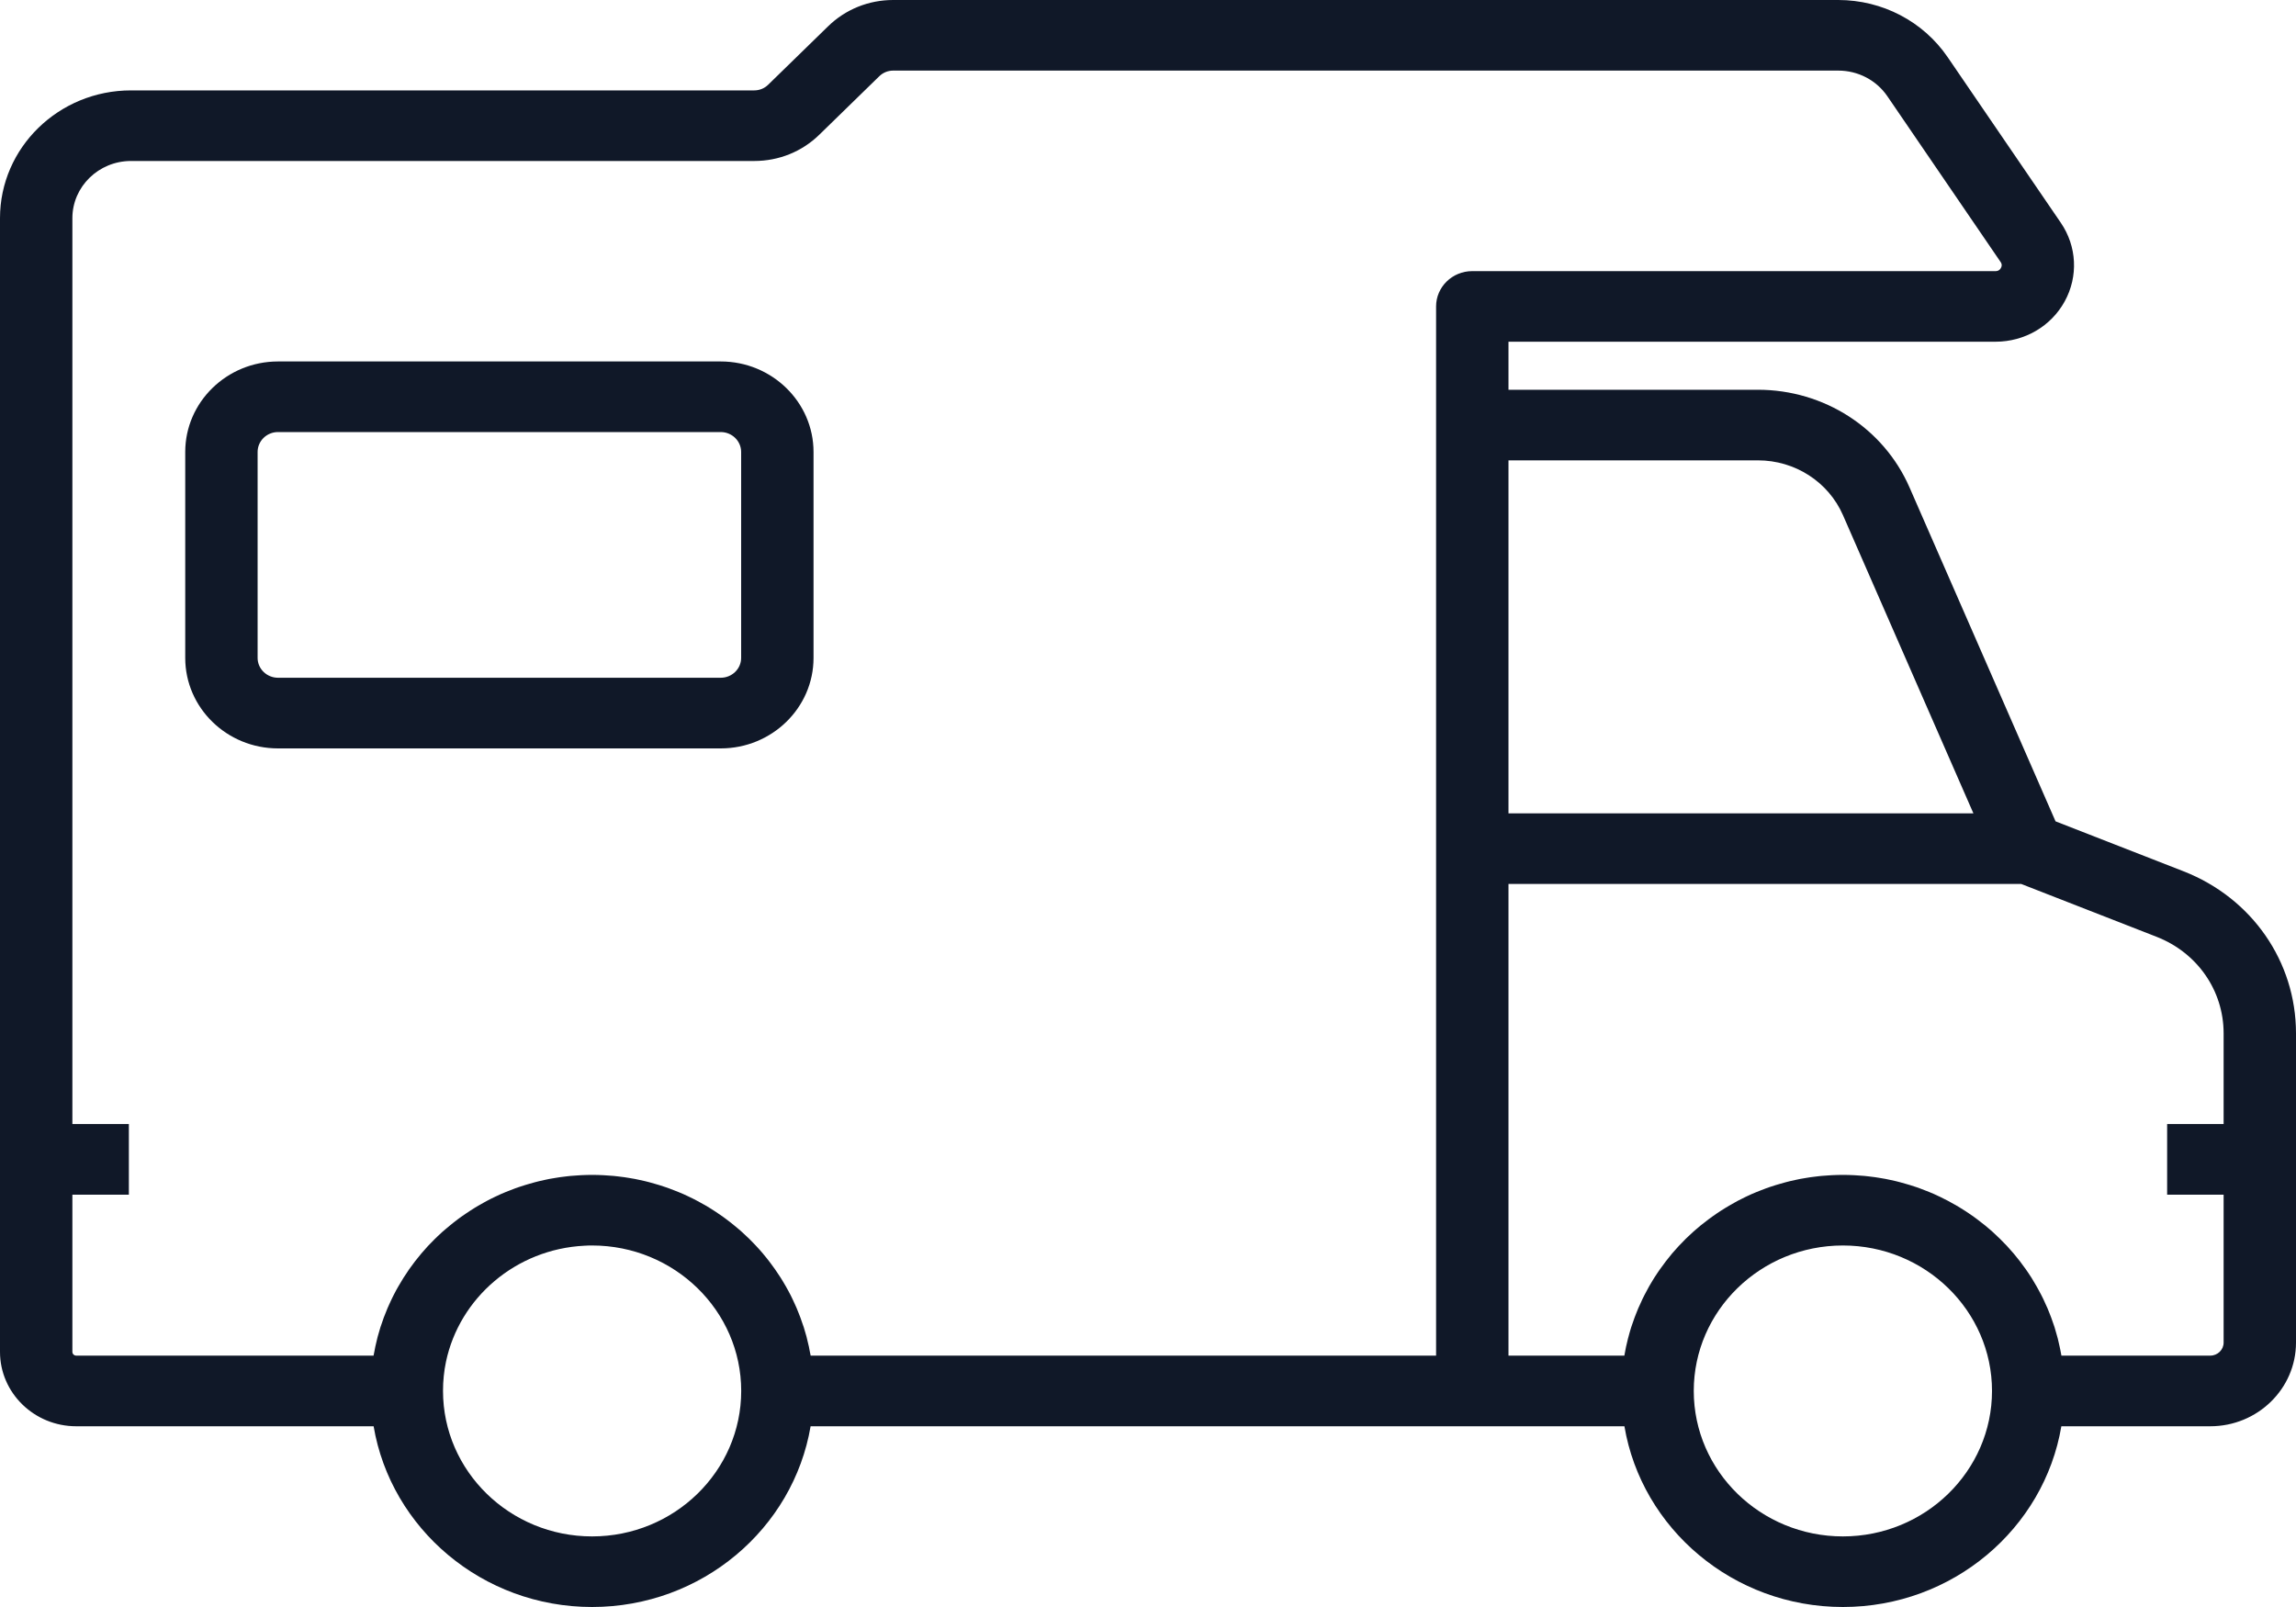
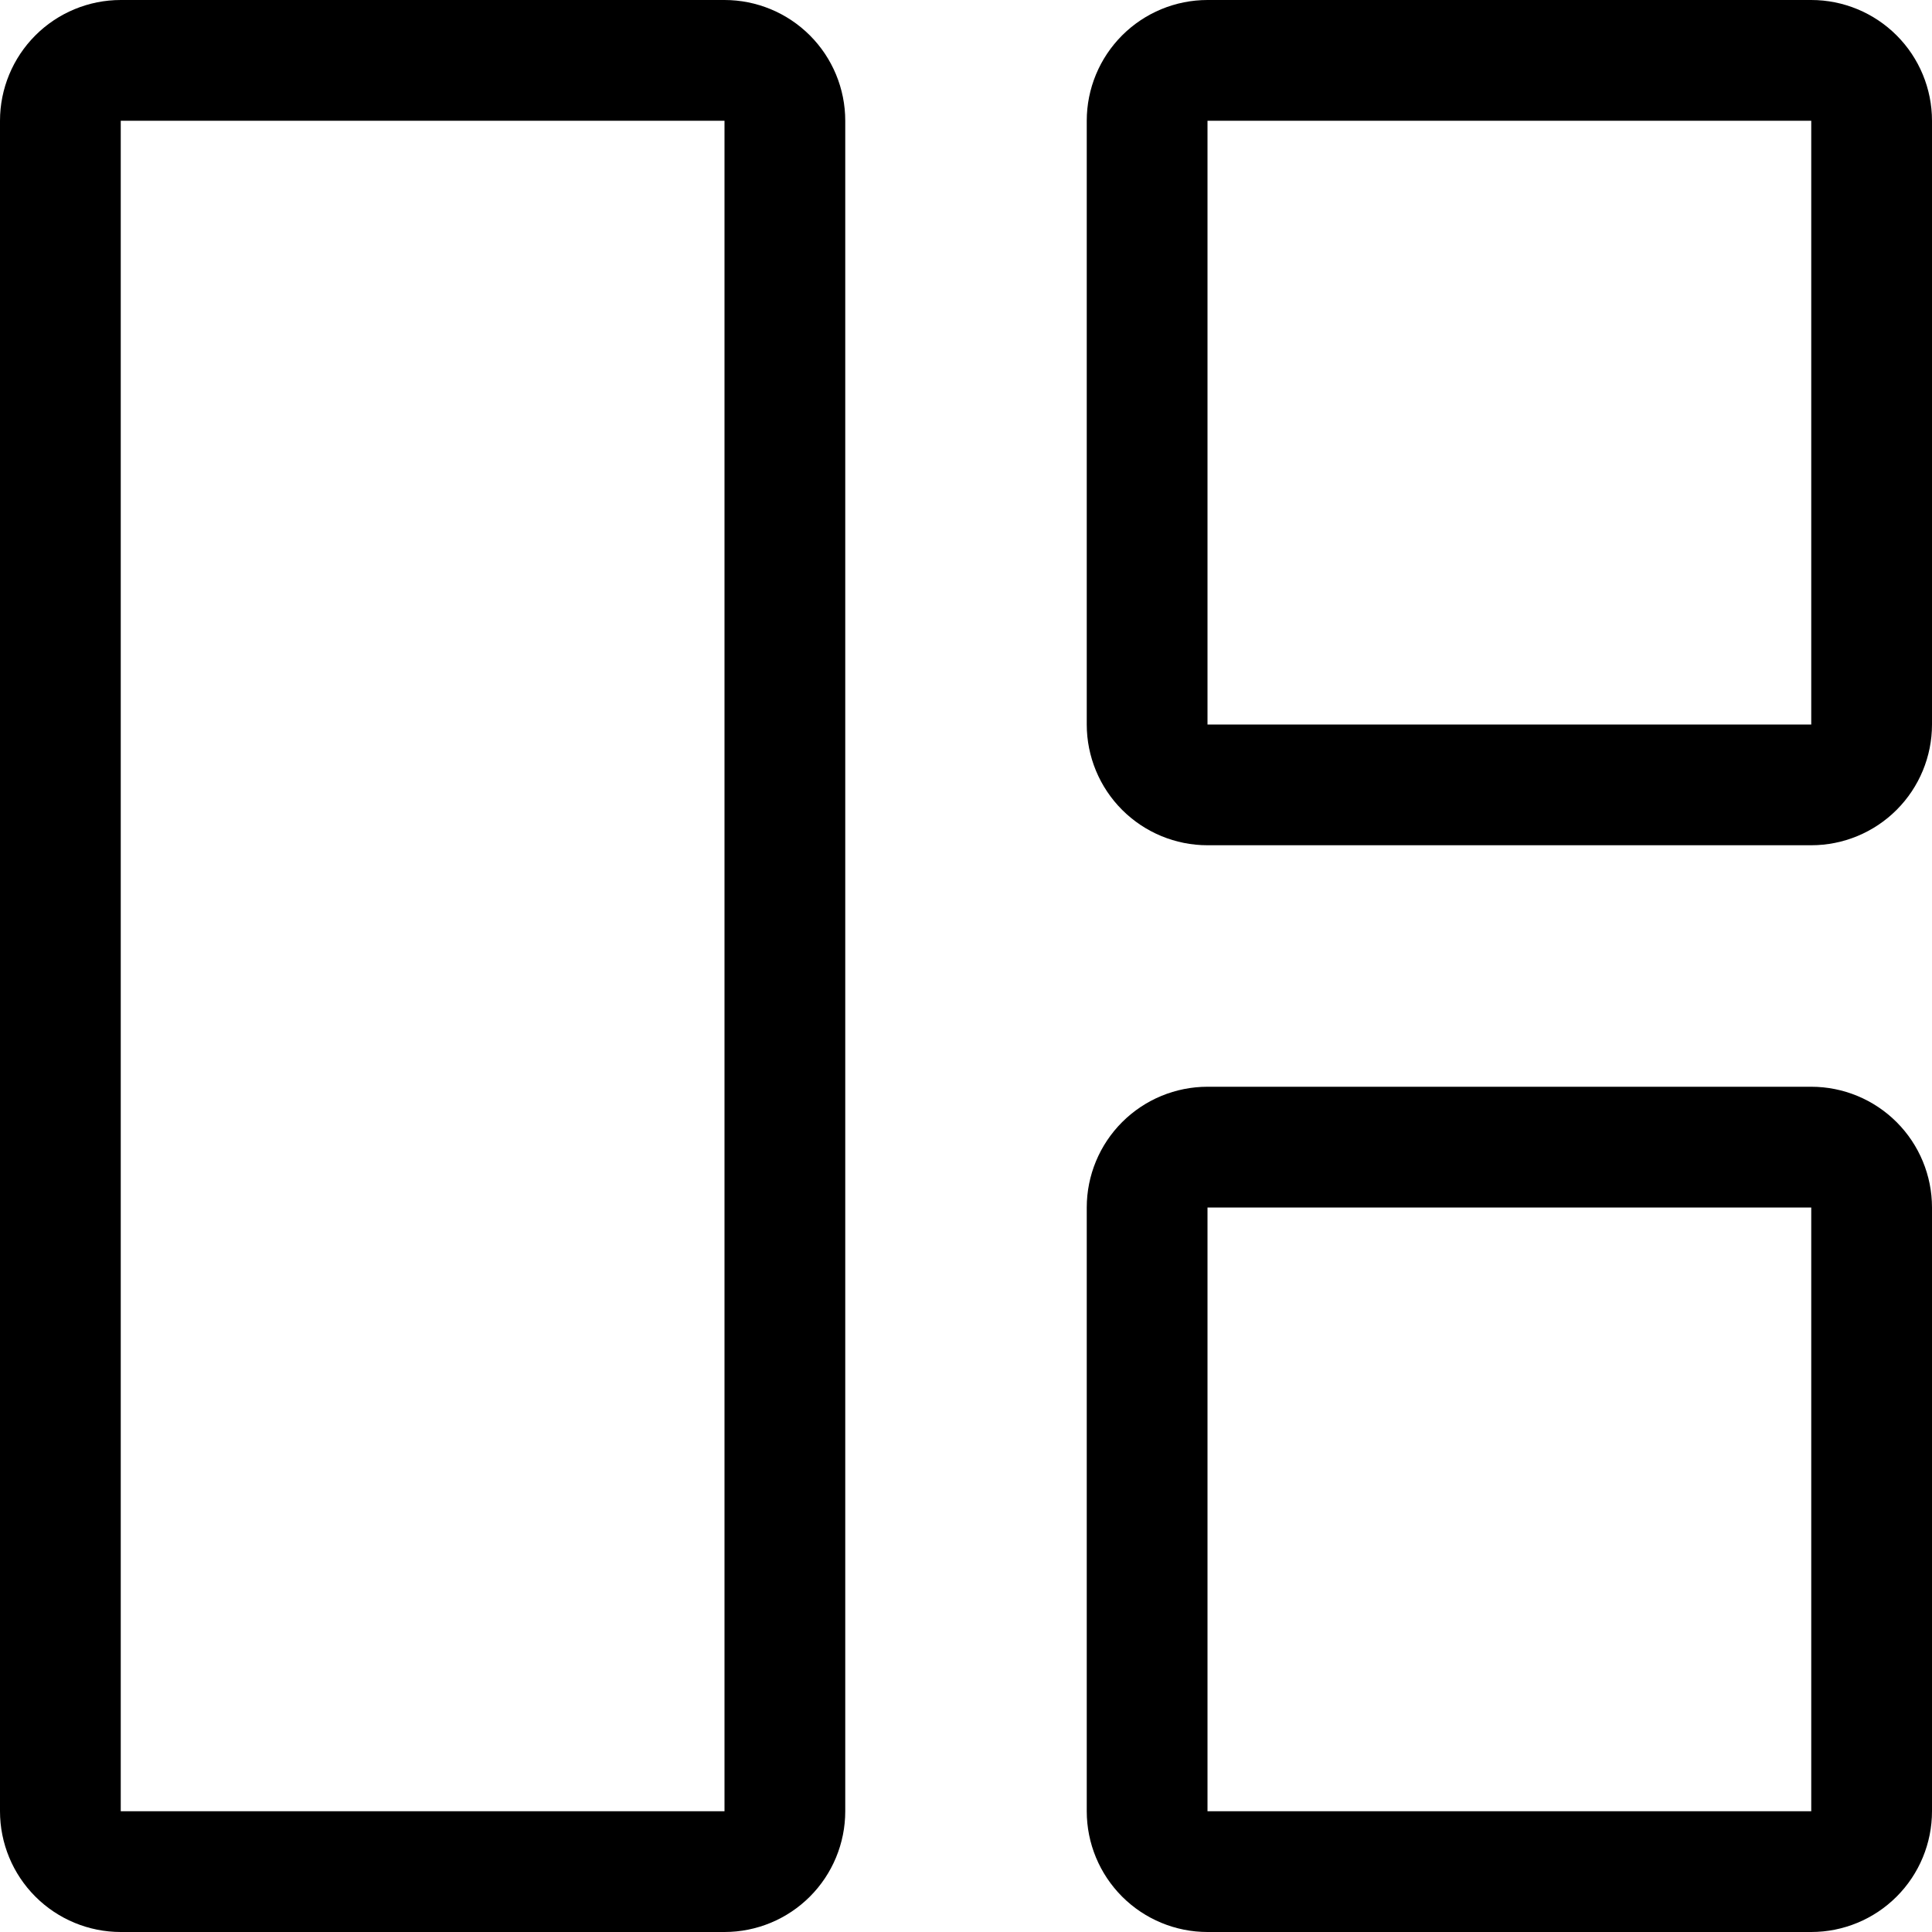
- <svg xmlns="http://www.w3.org/2000/svg" width="40" height="28" viewBox="0 0 40 28" fill="none">
-   <g id="Button">
-     <path id="Vector" d="M2.282 1.575H13.14C13.232 1.575 13.318 1.54 13.383 1.476L14.426 0.459C14.729 0.163 15.132 0 15.561 0H32.026C32.792 0 33.504 0.372 33.93 0.994L35.903 3.882C36.183 4.292 36.209 4.816 35.971 5.25C35.733 5.685 35.271 5.954 34.766 5.954H26.28V6.791H30.626C31.778 6.791 32.815 7.459 33.267 8.493L35.811 14.311L38.04 15.181C39.231 15.646 40 16.754 40 18.005V23.393C40 24.197 39.33 24.851 38.506 24.851H35.912C35.611 26.634 34.019 28 32.106 28C30.193 28 28.601 26.634 28.3 24.851H14.122C13.82 26.634 12.228 28 10.315 28C8.403 28 6.811 26.634 6.509 24.851H1.328C0.596 24.851 0 24.27 0 23.555V3.801C0 2.573 1.023 1.575 2.282 1.575ZM32.106 26.77C33.538 26.77 34.704 25.633 34.704 24.235C34.704 22.838 33.538 21.701 32.106 21.701C30.673 21.701 29.508 22.838 29.508 24.235C29.508 25.633 30.673 26.77 32.106 26.77ZM26.28 23.62H28.299C28.304 23.589 28.31 23.559 28.316 23.529C28.32 23.508 28.324 23.488 28.328 23.467C28.338 23.419 28.35 23.371 28.362 23.323C28.365 23.313 28.367 23.303 28.37 23.294C28.385 23.236 28.401 23.18 28.419 23.123C28.424 23.107 28.43 23.091 28.436 23.074C28.449 23.035 28.462 22.995 28.477 22.957C28.485 22.936 28.493 22.915 28.501 22.895C28.515 22.861 28.528 22.827 28.542 22.793C28.551 22.771 28.561 22.749 28.572 22.728C28.586 22.696 28.6 22.665 28.615 22.633C28.626 22.611 28.637 22.59 28.648 22.567C28.663 22.537 28.679 22.507 28.696 22.477C28.707 22.456 28.719 22.434 28.731 22.412C28.748 22.383 28.766 22.353 28.783 22.324C28.796 22.303 28.809 22.283 28.821 22.262C28.84 22.233 28.86 22.204 28.879 22.174C28.892 22.155 28.905 22.136 28.918 22.117C28.94 22.086 28.962 22.055 28.986 22.025C28.997 22.009 29.009 21.992 29.021 21.977C29.052 21.936 29.084 21.898 29.116 21.859C29.121 21.853 29.125 21.847 29.13 21.841C29.168 21.797 29.207 21.753 29.246 21.711C29.258 21.698 29.271 21.686 29.283 21.673C29.311 21.644 29.339 21.615 29.367 21.586C29.384 21.57 29.4 21.555 29.416 21.54C29.442 21.515 29.468 21.491 29.495 21.466C29.513 21.451 29.531 21.435 29.549 21.419C29.575 21.397 29.602 21.375 29.628 21.352L29.686 21.307C29.712 21.285 29.74 21.265 29.767 21.244C29.787 21.229 29.807 21.215 29.827 21.2C29.855 21.18 29.883 21.161 29.912 21.141C29.932 21.128 29.952 21.114 29.972 21.101C30.002 21.081 30.033 21.062 30.063 21.044C30.083 21.032 30.102 21.02 30.123 21.008C30.156 20.988 30.19 20.97 30.224 20.951C30.242 20.941 30.259 20.931 30.276 20.922C30.325 20.896 30.374 20.872 30.424 20.848C30.428 20.846 30.431 20.845 30.435 20.843C30.489 20.817 30.543 20.793 30.598 20.771C30.615 20.763 30.634 20.757 30.651 20.75C30.689 20.735 30.726 20.72 30.765 20.706C30.786 20.698 30.809 20.691 30.83 20.683C30.865 20.671 30.9 20.66 30.935 20.649C30.959 20.641 30.983 20.634 31.007 20.628C31.041 20.618 31.075 20.608 31.11 20.599C31.134 20.593 31.159 20.586 31.184 20.58C31.219 20.572 31.253 20.564 31.288 20.557C31.313 20.552 31.338 20.546 31.364 20.541C31.399 20.535 31.435 20.529 31.47 20.523C31.496 20.519 31.52 20.515 31.546 20.511C31.583 20.506 31.62 20.502 31.658 20.497C31.682 20.495 31.706 20.491 31.73 20.489C31.771 20.485 31.813 20.482 31.855 20.48C31.876 20.478 31.896 20.476 31.917 20.476C31.98 20.473 32.042 20.471 32.106 20.471C32.169 20.471 32.232 20.473 32.295 20.476C32.316 20.476 32.336 20.478 32.357 20.48C32.398 20.482 32.44 20.485 32.482 20.489C32.506 20.491 32.53 20.495 32.554 20.497C32.592 20.502 32.629 20.506 32.666 20.511C32.692 20.515 32.716 20.519 32.742 20.523C32.777 20.529 32.813 20.535 32.848 20.541C32.874 20.546 32.899 20.552 32.924 20.557C32.959 20.564 32.993 20.572 33.028 20.58C33.053 20.586 33.077 20.593 33.102 20.599C33.136 20.608 33.171 20.618 33.205 20.628C33.229 20.634 33.253 20.641 33.277 20.649C33.312 20.66 33.347 20.671 33.382 20.683C33.403 20.691 33.425 20.698 33.447 20.706C33.486 20.72 33.523 20.735 33.561 20.75C33.578 20.757 33.596 20.763 33.614 20.771C33.669 20.793 33.723 20.817 33.776 20.843C33.781 20.845 33.784 20.846 33.788 20.848C33.838 20.872 33.886 20.896 33.935 20.922C33.953 20.931 33.97 20.941 33.987 20.951C34.022 20.97 34.056 20.988 34.089 21.008C34.109 21.02 34.129 21.032 34.149 21.044C34.179 21.062 34.21 21.081 34.24 21.101C34.26 21.114 34.28 21.128 34.3 21.141C34.329 21.161 34.357 21.18 34.385 21.2C34.405 21.215 34.425 21.229 34.445 21.244C34.472 21.265 34.499 21.285 34.526 21.307L34.584 21.352C34.61 21.375 34.637 21.397 34.663 21.419C34.681 21.435 34.699 21.451 34.717 21.466C34.743 21.491 34.77 21.515 34.795 21.54C34.812 21.555 34.828 21.57 34.844 21.586C34.873 21.615 34.901 21.644 34.929 21.673C34.941 21.686 34.954 21.698 34.966 21.711C35.005 21.753 35.044 21.797 35.081 21.841C35.087 21.847 35.091 21.853 35.096 21.859C35.128 21.898 35.16 21.936 35.191 21.977C35.203 21.992 35.215 22.009 35.226 22.025C35.249 22.055 35.272 22.086 35.294 22.117C35.307 22.136 35.319 22.155 35.333 22.174C35.352 22.204 35.371 22.233 35.391 22.262C35.403 22.283 35.416 22.303 35.428 22.324C35.446 22.353 35.464 22.383 35.48 22.412C35.493 22.434 35.505 22.456 35.516 22.477C35.532 22.507 35.549 22.537 35.564 22.567C35.575 22.59 35.586 22.611 35.597 22.633C35.612 22.665 35.626 22.696 35.64 22.728C35.65 22.749 35.66 22.771 35.67 22.793C35.684 22.827 35.697 22.861 35.711 22.895C35.719 22.915 35.727 22.936 35.735 22.957C35.749 22.995 35.763 23.035 35.776 23.074C35.782 23.091 35.788 23.107 35.793 23.123C35.81 23.18 35.827 23.236 35.842 23.294C35.845 23.303 35.847 23.313 35.85 23.323C35.862 23.371 35.873 23.419 35.883 23.467C35.888 23.488 35.892 23.508 35.896 23.529C35.902 23.559 35.908 23.589 35.913 23.62H38.506C38.635 23.62 38.739 23.518 38.739 23.393V20.816H37.755V19.585H38.739V18.005C38.739 17.26 38.281 16.6 37.572 16.323L35.213 15.402H26.28V23.62ZM26.28 14.172H34.38L32.107 8.975C31.853 8.396 31.272 8.021 30.626 8.021H26.28V14.172ZM10.315 26.77C11.748 26.77 12.913 25.633 12.913 24.235C12.913 22.838 11.748 21.701 10.315 21.701C10.27 21.701 10.226 21.702 10.182 21.705C8.988 21.764 8.005 22.613 7.77 23.725C7.762 23.767 7.754 23.808 7.747 23.85C7.734 23.934 7.726 24.019 7.721 24.105C7.719 24.148 7.718 24.192 7.718 24.235C7.718 25.633 8.883 26.77 10.315 26.77ZM1.261 19.585H2.245V20.816H1.261V23.555C1.261 23.591 1.291 23.62 1.328 23.62H6.508C6.513 23.59 6.52 23.56 6.526 23.53C6.53 23.509 6.533 23.488 6.538 23.466C6.548 23.419 6.559 23.372 6.571 23.326C6.574 23.315 6.576 23.304 6.579 23.293C6.594 23.236 6.611 23.18 6.628 23.124C6.634 23.107 6.64 23.089 6.646 23.073C6.659 23.034 6.672 22.995 6.686 22.957C6.694 22.935 6.703 22.915 6.711 22.894C6.724 22.86 6.737 22.827 6.751 22.794C6.761 22.771 6.771 22.749 6.781 22.727C6.795 22.696 6.809 22.665 6.824 22.634C6.835 22.611 6.846 22.589 6.857 22.567C6.873 22.537 6.888 22.507 6.904 22.477C6.917 22.456 6.929 22.434 6.941 22.412C6.958 22.383 6.975 22.354 6.993 22.325C7.005 22.304 7.018 22.283 7.031 22.262C7.05 22.233 7.069 22.204 7.089 22.175C7.101 22.155 7.114 22.136 7.127 22.117C7.149 22.086 7.172 22.056 7.194 22.026C7.206 22.009 7.218 21.992 7.231 21.976C7.261 21.937 7.292 21.899 7.324 21.861C7.329 21.854 7.334 21.847 7.34 21.841C7.378 21.797 7.416 21.753 7.455 21.711C7.468 21.698 7.48 21.685 7.493 21.672C7.521 21.643 7.549 21.614 7.577 21.586C7.593 21.57 7.61 21.555 7.626 21.539C7.652 21.515 7.678 21.491 7.704 21.466C7.722 21.451 7.741 21.435 7.759 21.419C7.785 21.397 7.811 21.375 7.838 21.353C7.857 21.337 7.876 21.321 7.896 21.306C7.922 21.285 7.949 21.265 7.976 21.244C7.996 21.229 8.016 21.215 8.036 21.2C8.064 21.18 8.092 21.161 8.121 21.142C8.141 21.128 8.161 21.114 8.182 21.101C8.211 21.081 8.242 21.062 8.272 21.044C8.292 21.032 8.312 21.02 8.332 21.008C8.365 20.988 8.399 20.97 8.433 20.951C8.451 20.941 8.468 20.931 8.486 20.922C8.534 20.896 8.583 20.872 8.632 20.849C8.636 20.847 8.64 20.845 8.645 20.843C8.698 20.817 8.753 20.793 8.807 20.771C8.825 20.763 8.843 20.757 8.861 20.75C8.898 20.735 8.936 20.72 8.974 20.706C8.996 20.698 9.018 20.691 9.04 20.683C9.074 20.671 9.109 20.66 9.145 20.649C9.168 20.641 9.192 20.634 9.216 20.628C9.25 20.618 9.285 20.608 9.319 20.599C9.344 20.593 9.368 20.586 9.394 20.58C9.428 20.572 9.462 20.564 9.497 20.557C9.522 20.552 9.548 20.546 9.573 20.541C9.609 20.535 9.644 20.529 9.68 20.523C9.705 20.519 9.73 20.515 9.755 20.511C9.792 20.506 9.83 20.502 9.867 20.497C9.891 20.495 9.915 20.491 9.939 20.489C9.981 20.485 10.023 20.482 10.065 20.48C10.085 20.478 10.105 20.476 10.126 20.476C10.189 20.473 10.252 20.471 10.315 20.471C10.379 20.471 10.441 20.473 10.504 20.476C10.525 20.476 10.545 20.478 10.566 20.48C10.608 20.482 10.65 20.485 10.691 20.489C10.715 20.491 10.739 20.495 10.763 20.497C10.801 20.502 10.838 20.506 10.875 20.511C10.901 20.515 10.926 20.519 10.951 20.523C10.987 20.529 11.022 20.535 11.057 20.541C11.083 20.546 11.108 20.552 11.133 20.557C11.168 20.564 11.203 20.572 11.237 20.58C11.262 20.586 11.287 20.593 11.312 20.599C11.346 20.608 11.38 20.618 11.414 20.628C11.438 20.634 11.462 20.641 11.486 20.649C11.521 20.66 11.556 20.671 11.59 20.683C11.613 20.691 11.635 20.698 11.656 20.706C11.695 20.72 11.732 20.735 11.77 20.75C11.788 20.757 11.806 20.763 11.823 20.771C11.878 20.793 11.932 20.817 11.986 20.843C11.99 20.845 11.995 20.846 11.998 20.849C12.048 20.872 12.096 20.896 12.144 20.922C12.162 20.931 12.18 20.941 12.197 20.951C12.231 20.97 12.265 20.988 12.299 21.008C12.319 21.02 12.338 21.032 12.359 21.044C12.389 21.062 12.419 21.081 12.449 21.101C12.469 21.114 12.489 21.128 12.51 21.142C12.538 21.161 12.566 21.18 12.594 21.2C12.614 21.215 12.635 21.229 12.654 21.244C12.681 21.265 12.709 21.285 12.735 21.306C12.755 21.321 12.774 21.337 12.793 21.353C12.82 21.375 12.846 21.397 12.872 21.419C12.89 21.435 12.908 21.451 12.926 21.466C12.953 21.491 12.979 21.515 13.005 21.54C13.021 21.555 13.038 21.57 13.054 21.586C13.082 21.614 13.11 21.643 13.138 21.672C13.15 21.685 13.163 21.698 13.175 21.711C13.215 21.753 13.253 21.797 13.291 21.841C13.296 21.847 13.301 21.854 13.306 21.86C13.338 21.898 13.37 21.937 13.4 21.977C13.412 21.992 13.424 22.009 13.436 22.025C13.459 22.055 13.482 22.086 13.503 22.117C13.516 22.136 13.529 22.155 13.542 22.175C13.562 22.204 13.581 22.233 13.6 22.262C13.613 22.283 13.625 22.303 13.638 22.324C13.655 22.353 13.673 22.383 13.69 22.412C13.702 22.434 13.714 22.456 13.726 22.477C13.742 22.507 13.758 22.537 13.774 22.567C13.785 22.59 13.795 22.611 13.806 22.633C13.821 22.665 13.836 22.696 13.85 22.728C13.86 22.749 13.87 22.771 13.879 22.793C13.894 22.827 13.907 22.861 13.92 22.895C13.928 22.915 13.936 22.936 13.944 22.957C13.959 22.996 13.972 23.035 13.985 23.075C13.991 23.091 13.997 23.107 14.002 23.123C14.02 23.18 14.036 23.237 14.052 23.294C14.054 23.302 14.056 23.312 14.058 23.321C14.071 23.369 14.082 23.418 14.093 23.467C14.097 23.487 14.101 23.507 14.104 23.527C14.111 23.558 14.117 23.589 14.123 23.62H25.019V5.339C25.019 5 25.301 4.724 25.649 4.724H34.766C34.781 4.724 34.829 4.724 34.859 4.669C34.889 4.615 34.862 4.576 34.853 4.564L32.881 1.677C32.69 1.397 32.37 1.23 32.026 1.23H15.561C15.469 1.23 15.383 1.265 15.318 1.329L14.275 2.346C13.972 2.642 13.569 2.805 13.14 2.805H2.282C1.719 2.805 1.261 3.252 1.261 3.801V19.585Z" fill="#101828" />
-     <path id="Vector_2" d="M4.844 6.298H12.556C13.447 6.298 14.173 7.006 14.173 7.875V11.463C14.173 12.333 13.447 13.04 12.556 13.04H4.843C3.952 13.04 3.227 12.333 3.227 11.463V7.875C3.227 7.006 3.952 6.298 4.844 6.298ZM4.488 11.463C4.488 11.653 4.647 11.809 4.844 11.809H12.556C12.752 11.809 12.912 11.654 12.912 11.463V7.875C12.912 7.684 12.752 7.528 12.556 7.528H4.843C4.647 7.528 4.488 7.683 4.488 7.875L4.488 11.463Z" fill="#101828" />
-   </g>
+ <svg xmlns="http://www.w3.org/2000/svg" version="1.1" width="32" height="32" viewBox="0 0 32 32">
+   <path d="M12 2h-10v28h10v-28zM30 2h-10v10h10v-10zM30 20v10h-10v-10h10zM0 2c0-0.53 0.211-1.039 0.586-1.414s0.884-0.586 1.414-0.586h10c0.53 0 1.039 0.211 1.414 0.586s0.586 0.884 0.586 1.414v28c0 0.53-0.211 1.039-0.586 1.414s-0.884 0.586-1.414 0.586h-10c-0.53 0-1.039-0.211-1.414-0.586s-0.586-0.884-0.586-1.414v-28zM18 2c0-0.53 0.211-1.039 0.586-1.414s0.884-0.586 1.414-0.586h10c0.53 0 1.039 0.211 1.414 0.586s0.586 0.884 0.586 1.414v10c0 0.53-0.211 1.039-0.586 1.414s-0.884 0.586-1.414 0.586h-10c-0.53 0-1.039-0.211-1.414-0.586s-0.586-0.884-0.586-1.414v-10zM20 18c-0.53 0-1.039 0.211-1.414 0.586s-0.586 0.884-0.586 1.414v10c0 0.53 0.211 1.039 0.586 1.414s0.884 0.586 1.414 0.586h10c0.53 0 1.039-0.211 1.414-0.586s0.586-0.884 0.586-1.414v-10c0-0.53-0.211-1.039-0.586-1.414s-0.884-0.586-1.414-0.586h-10z" />
</svg>
